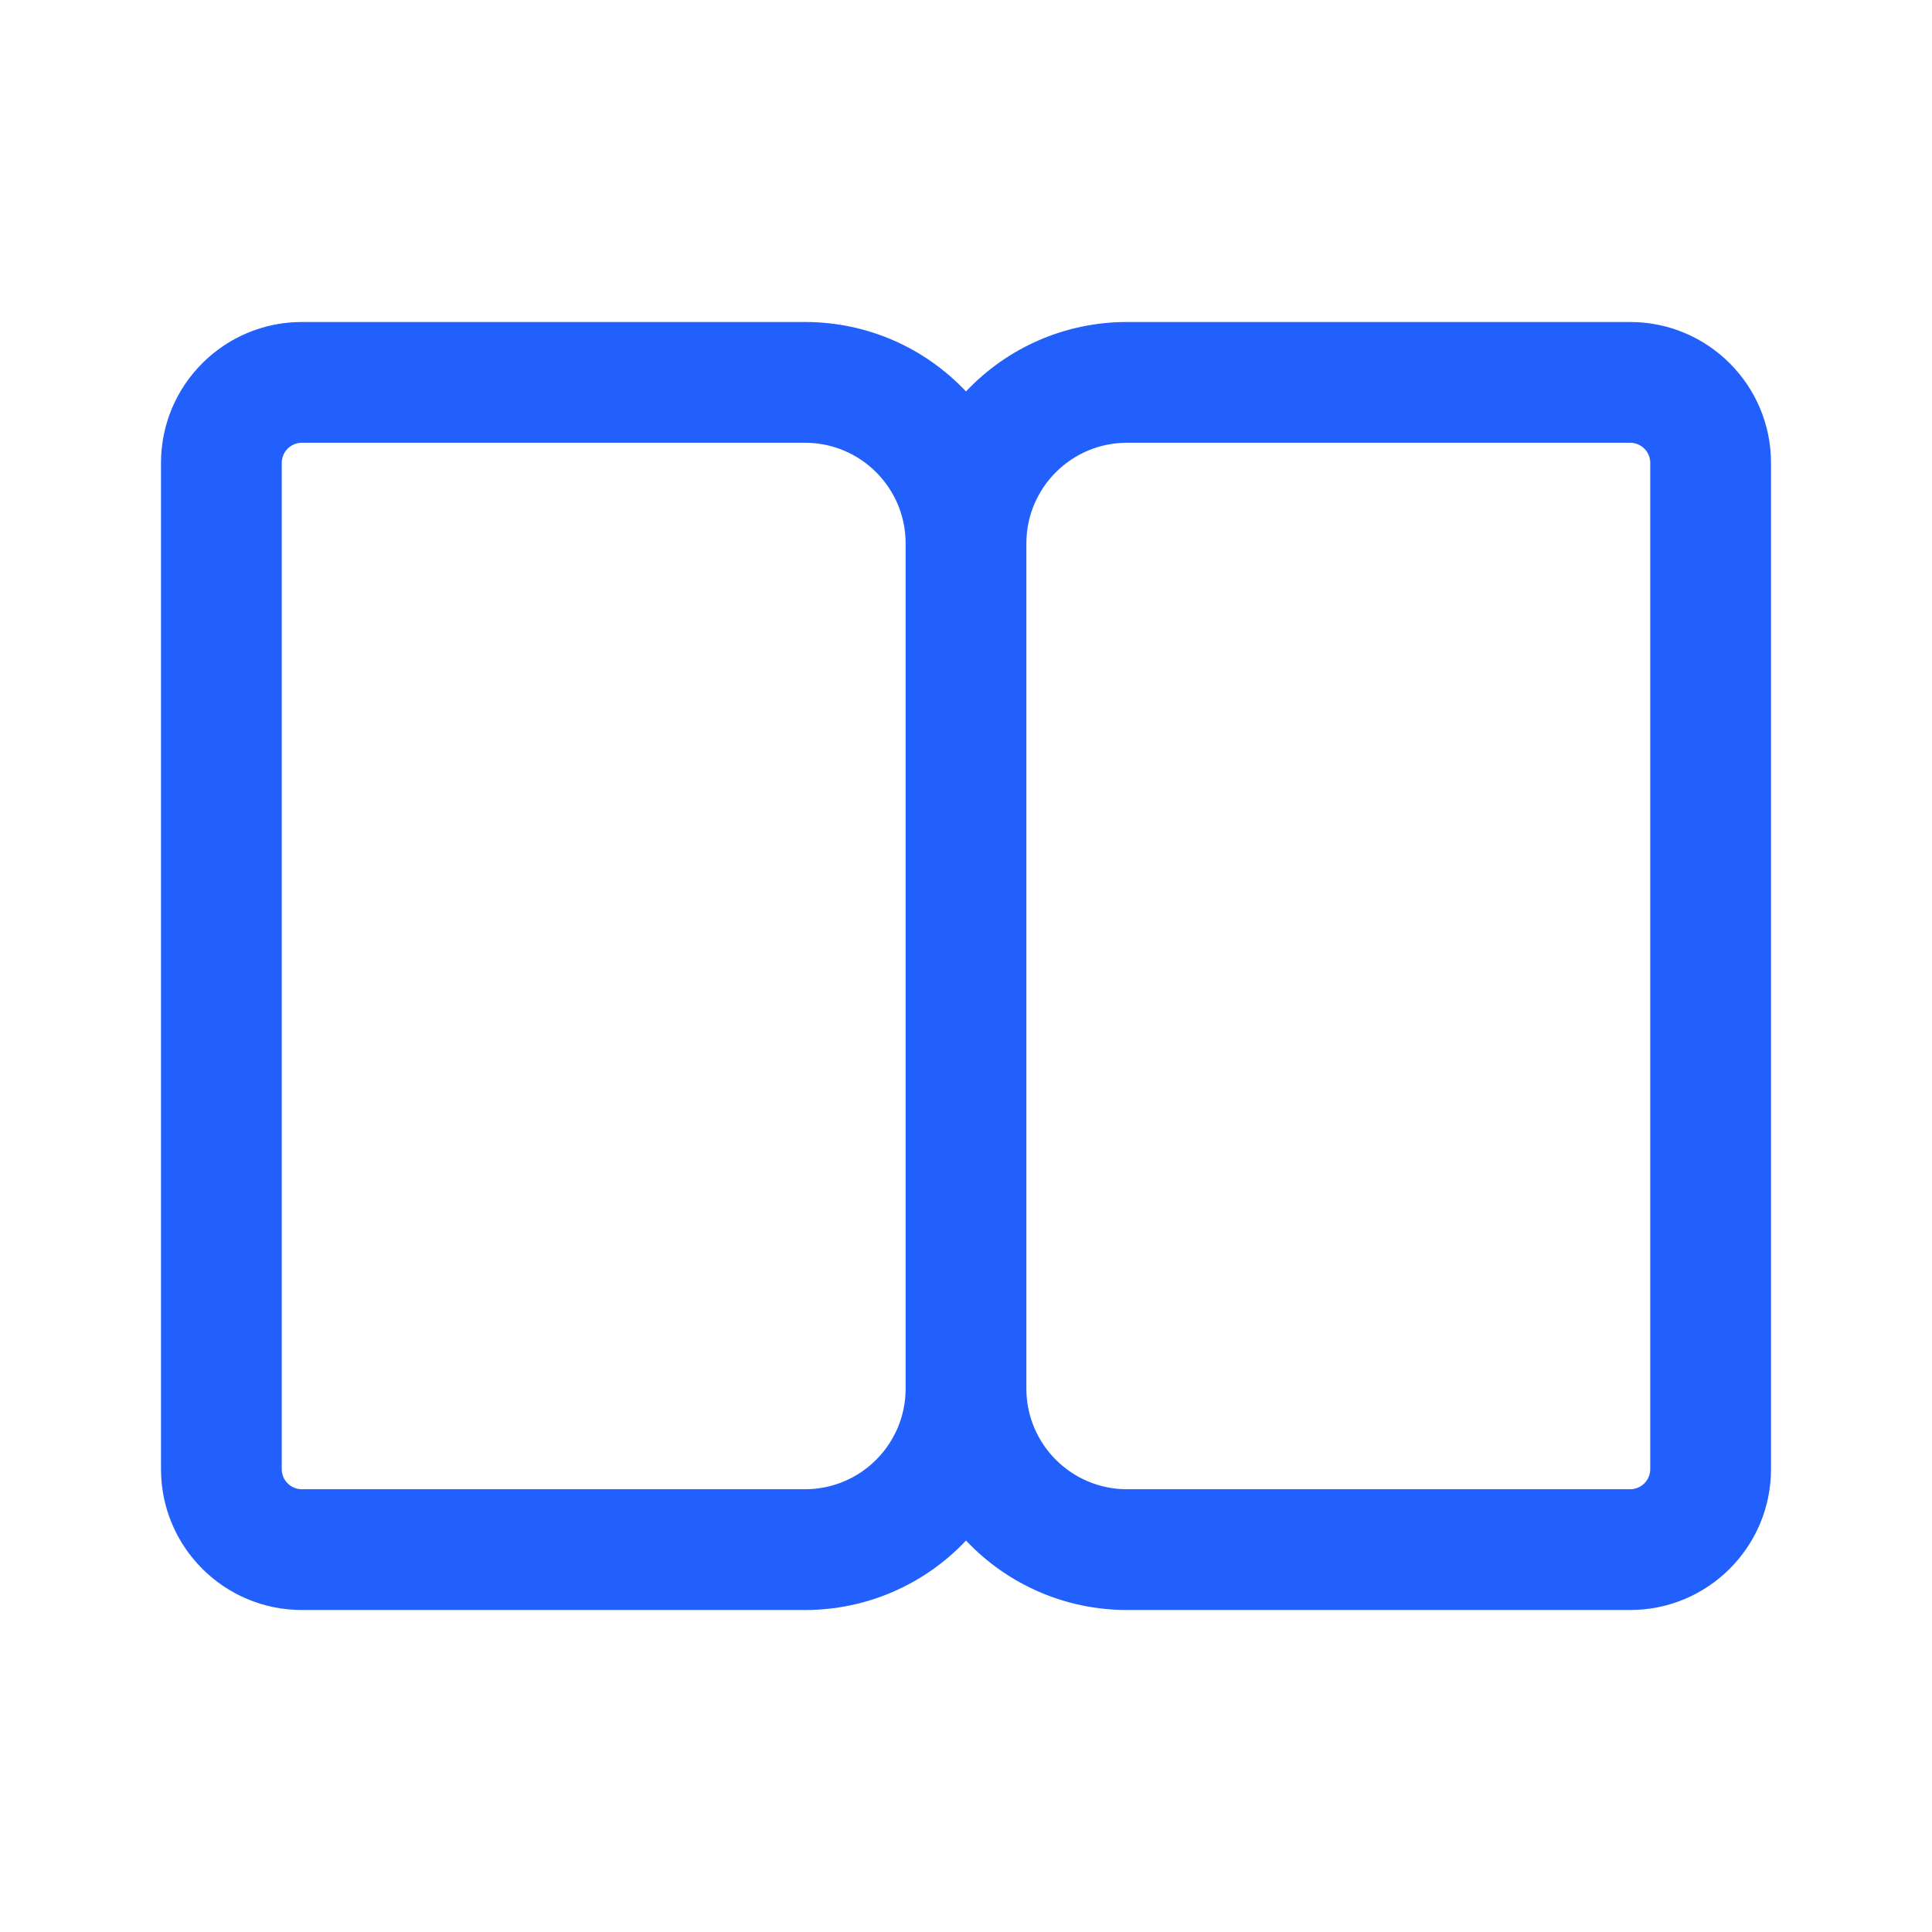
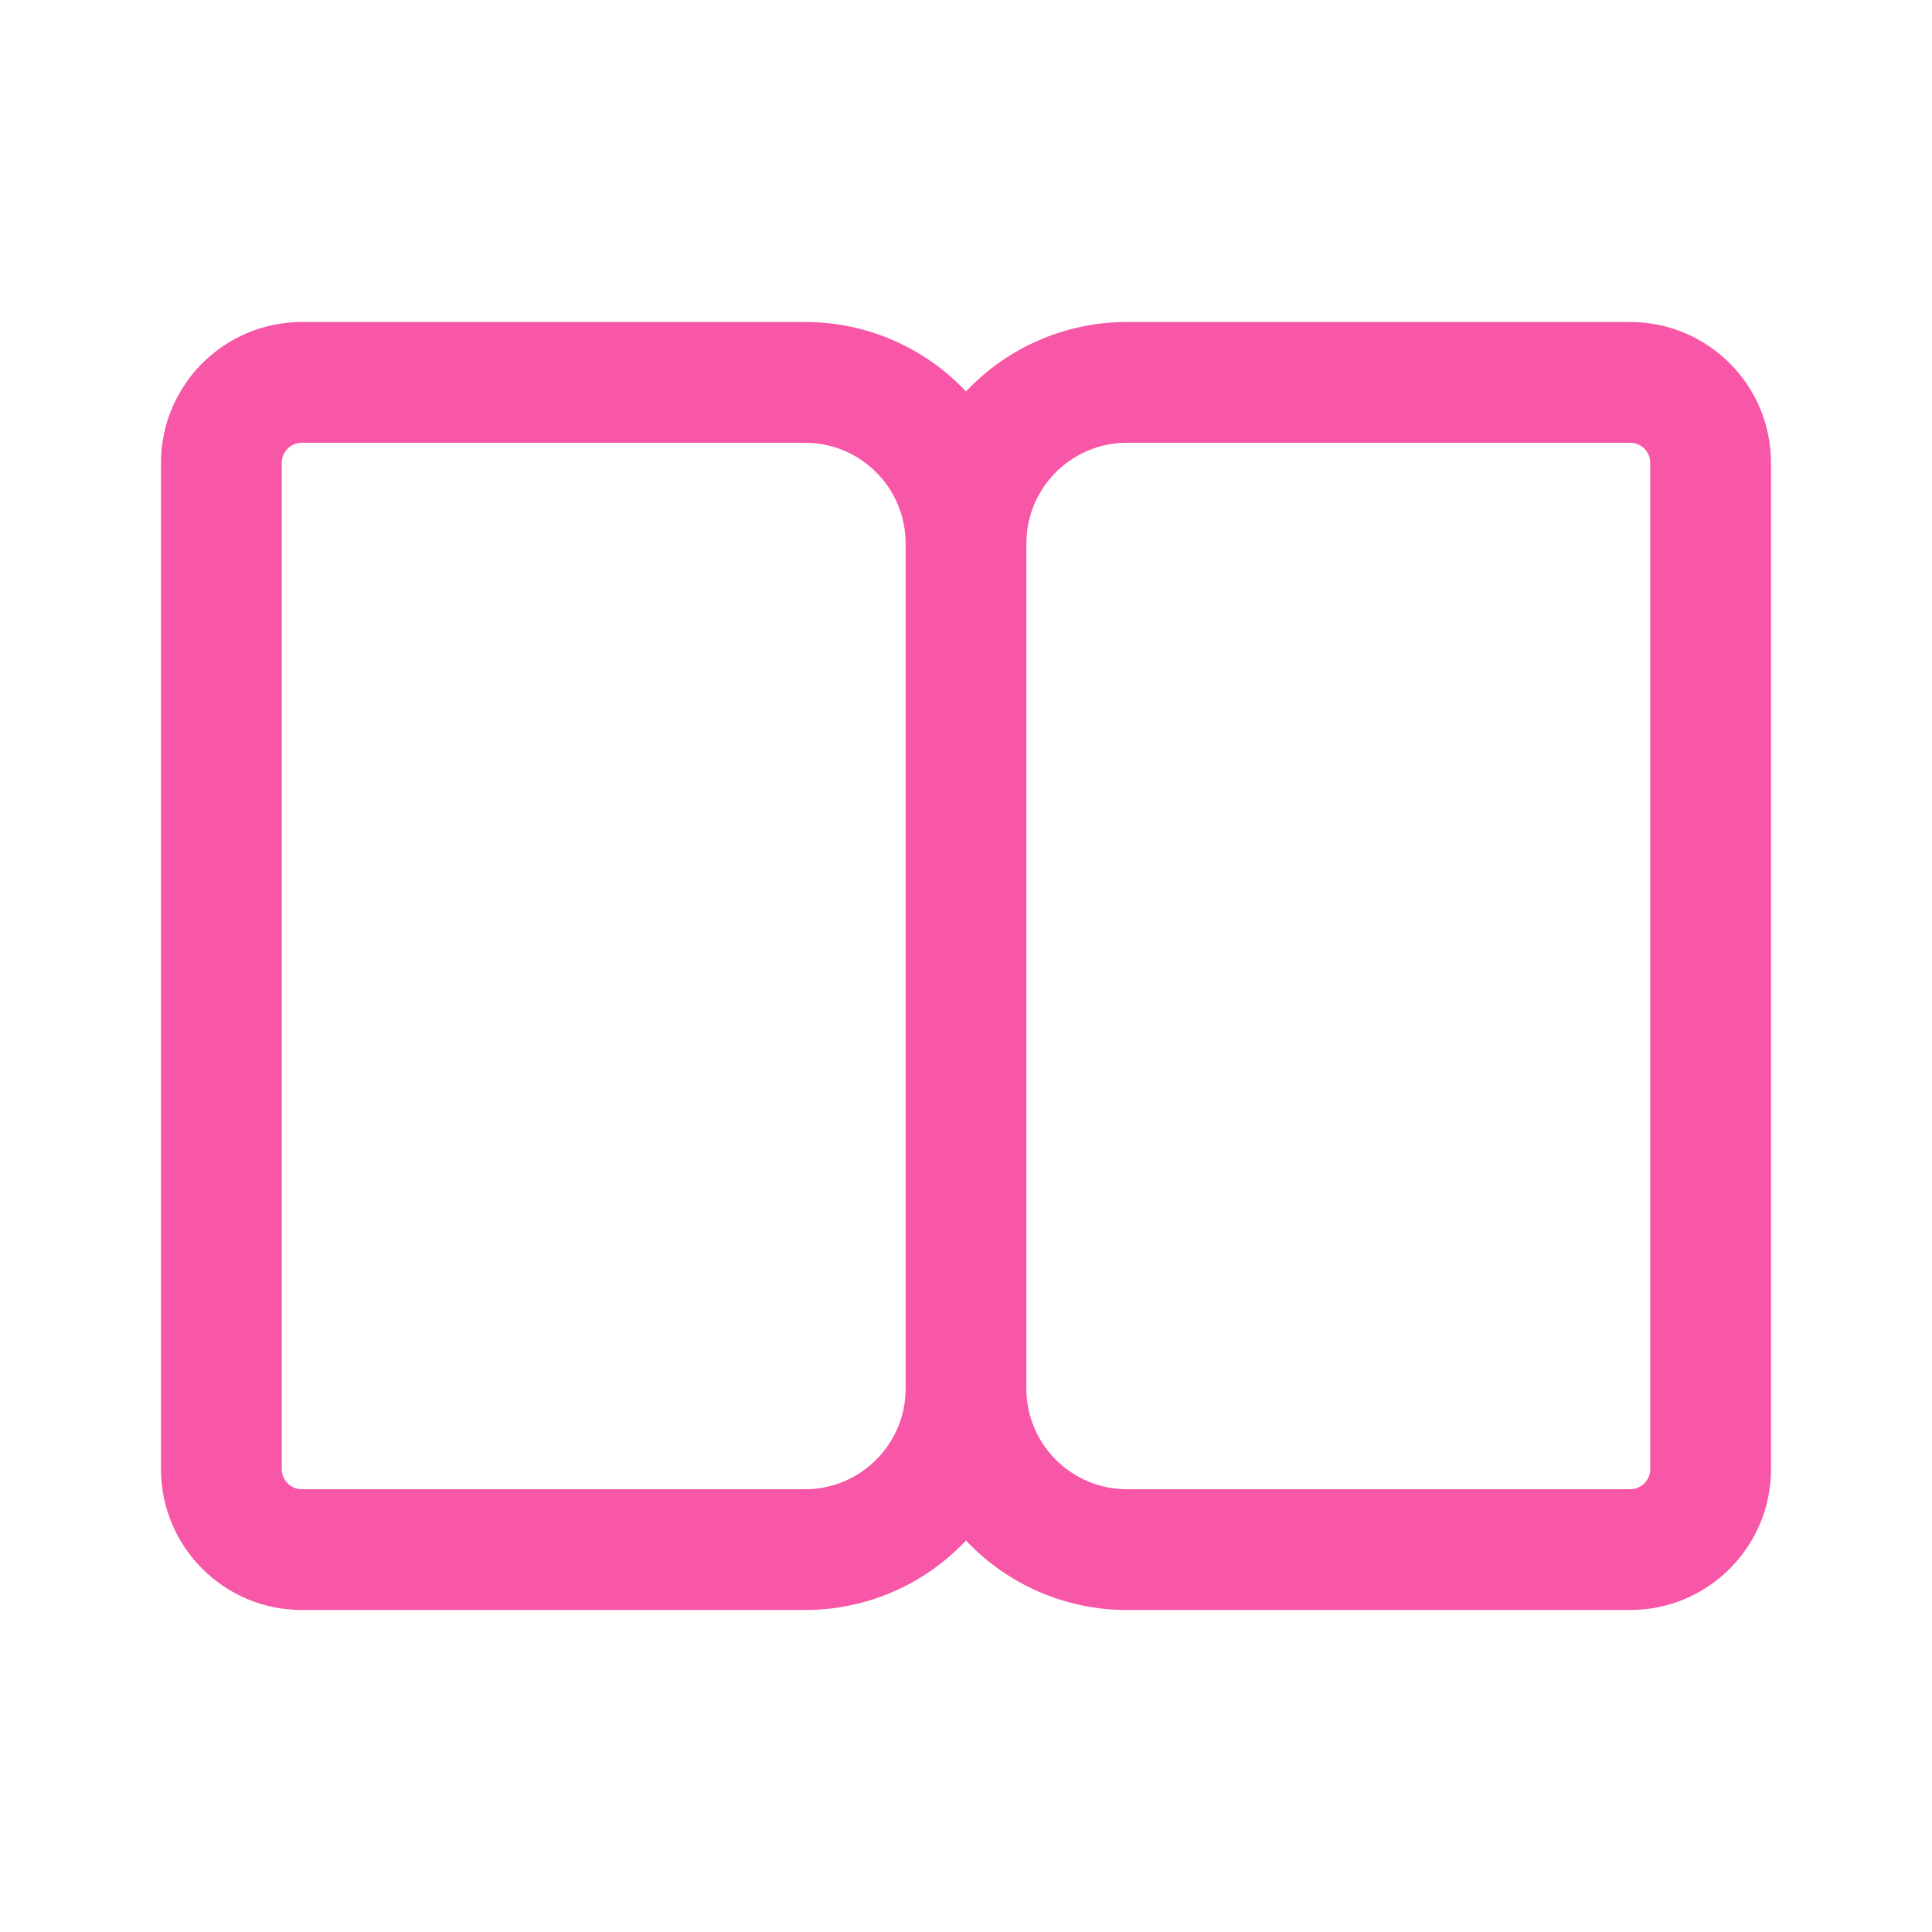
<svg xmlns="http://www.w3.org/2000/svg" width="24" height="24" fill="none">
-   <path fill="#2160FD" d="M12 19.137A2.742 2.742 0 0 1 10 20H3.75A1.75 1.75 0 0 1 2 18.25V5.75C2 4.784 2.784 4 3.75 4H10c.788 0 1.499.331 2 .863A2.742 2.742 0 0 1 14 4h6.25c.966 0 1.75.784 1.75 1.75v12.5A1.75 1.75 0 0 1 20.25 20H14a2.742 2.742 0 0 1-2-.863ZM3.5 5.75v12.5c0 .138.112.25.25.25H10c.69 0 1.25-.56 1.25-1.25V6.75c0-.69-.56-1.25-1.25-1.25H3.75a.25.25 0 0 0-.25.25Zm9.25 11.5c0 .69.56 1.25 1.25 1.25h6.25a.25.25 0 0 0 .25-.25V5.75a.25.25 0 0 0-.25-.25H14c-.69 0-1.25.56-1.25 1.25v10.5Z" />
+   <path fill="#f856a6" d="M12 19.137A2.742 2.742 0 0 1 10 20H3.75A1.75 1.75 0 0 1 2 18.25V5.75C2 4.784 2.784 4 3.75 4H10c.788 0 1.499.331 2 .863A2.742 2.742 0 0 1 14 4h6.25c.966 0 1.75.784 1.75 1.75v12.5A1.75 1.75 0 0 1 20.25 20H14a2.742 2.742 0 0 1-2-.863ZM3.5 5.75v12.5c0 .138.112.25.25.25H10c.69 0 1.25-.56 1.25-1.25V6.75c0-.69-.56-1.25-1.25-1.25H3.75a.25.25 0 0 0-.25.25Zm9.25 11.5c0 .69.56 1.25 1.25 1.25h6.25a.25.25 0 0 0 .25-.25V5.75a.25.25 0 0 0-.25-.25H14c-.69 0-1.25.56-1.25 1.25v10.5Z" />
</svg>
